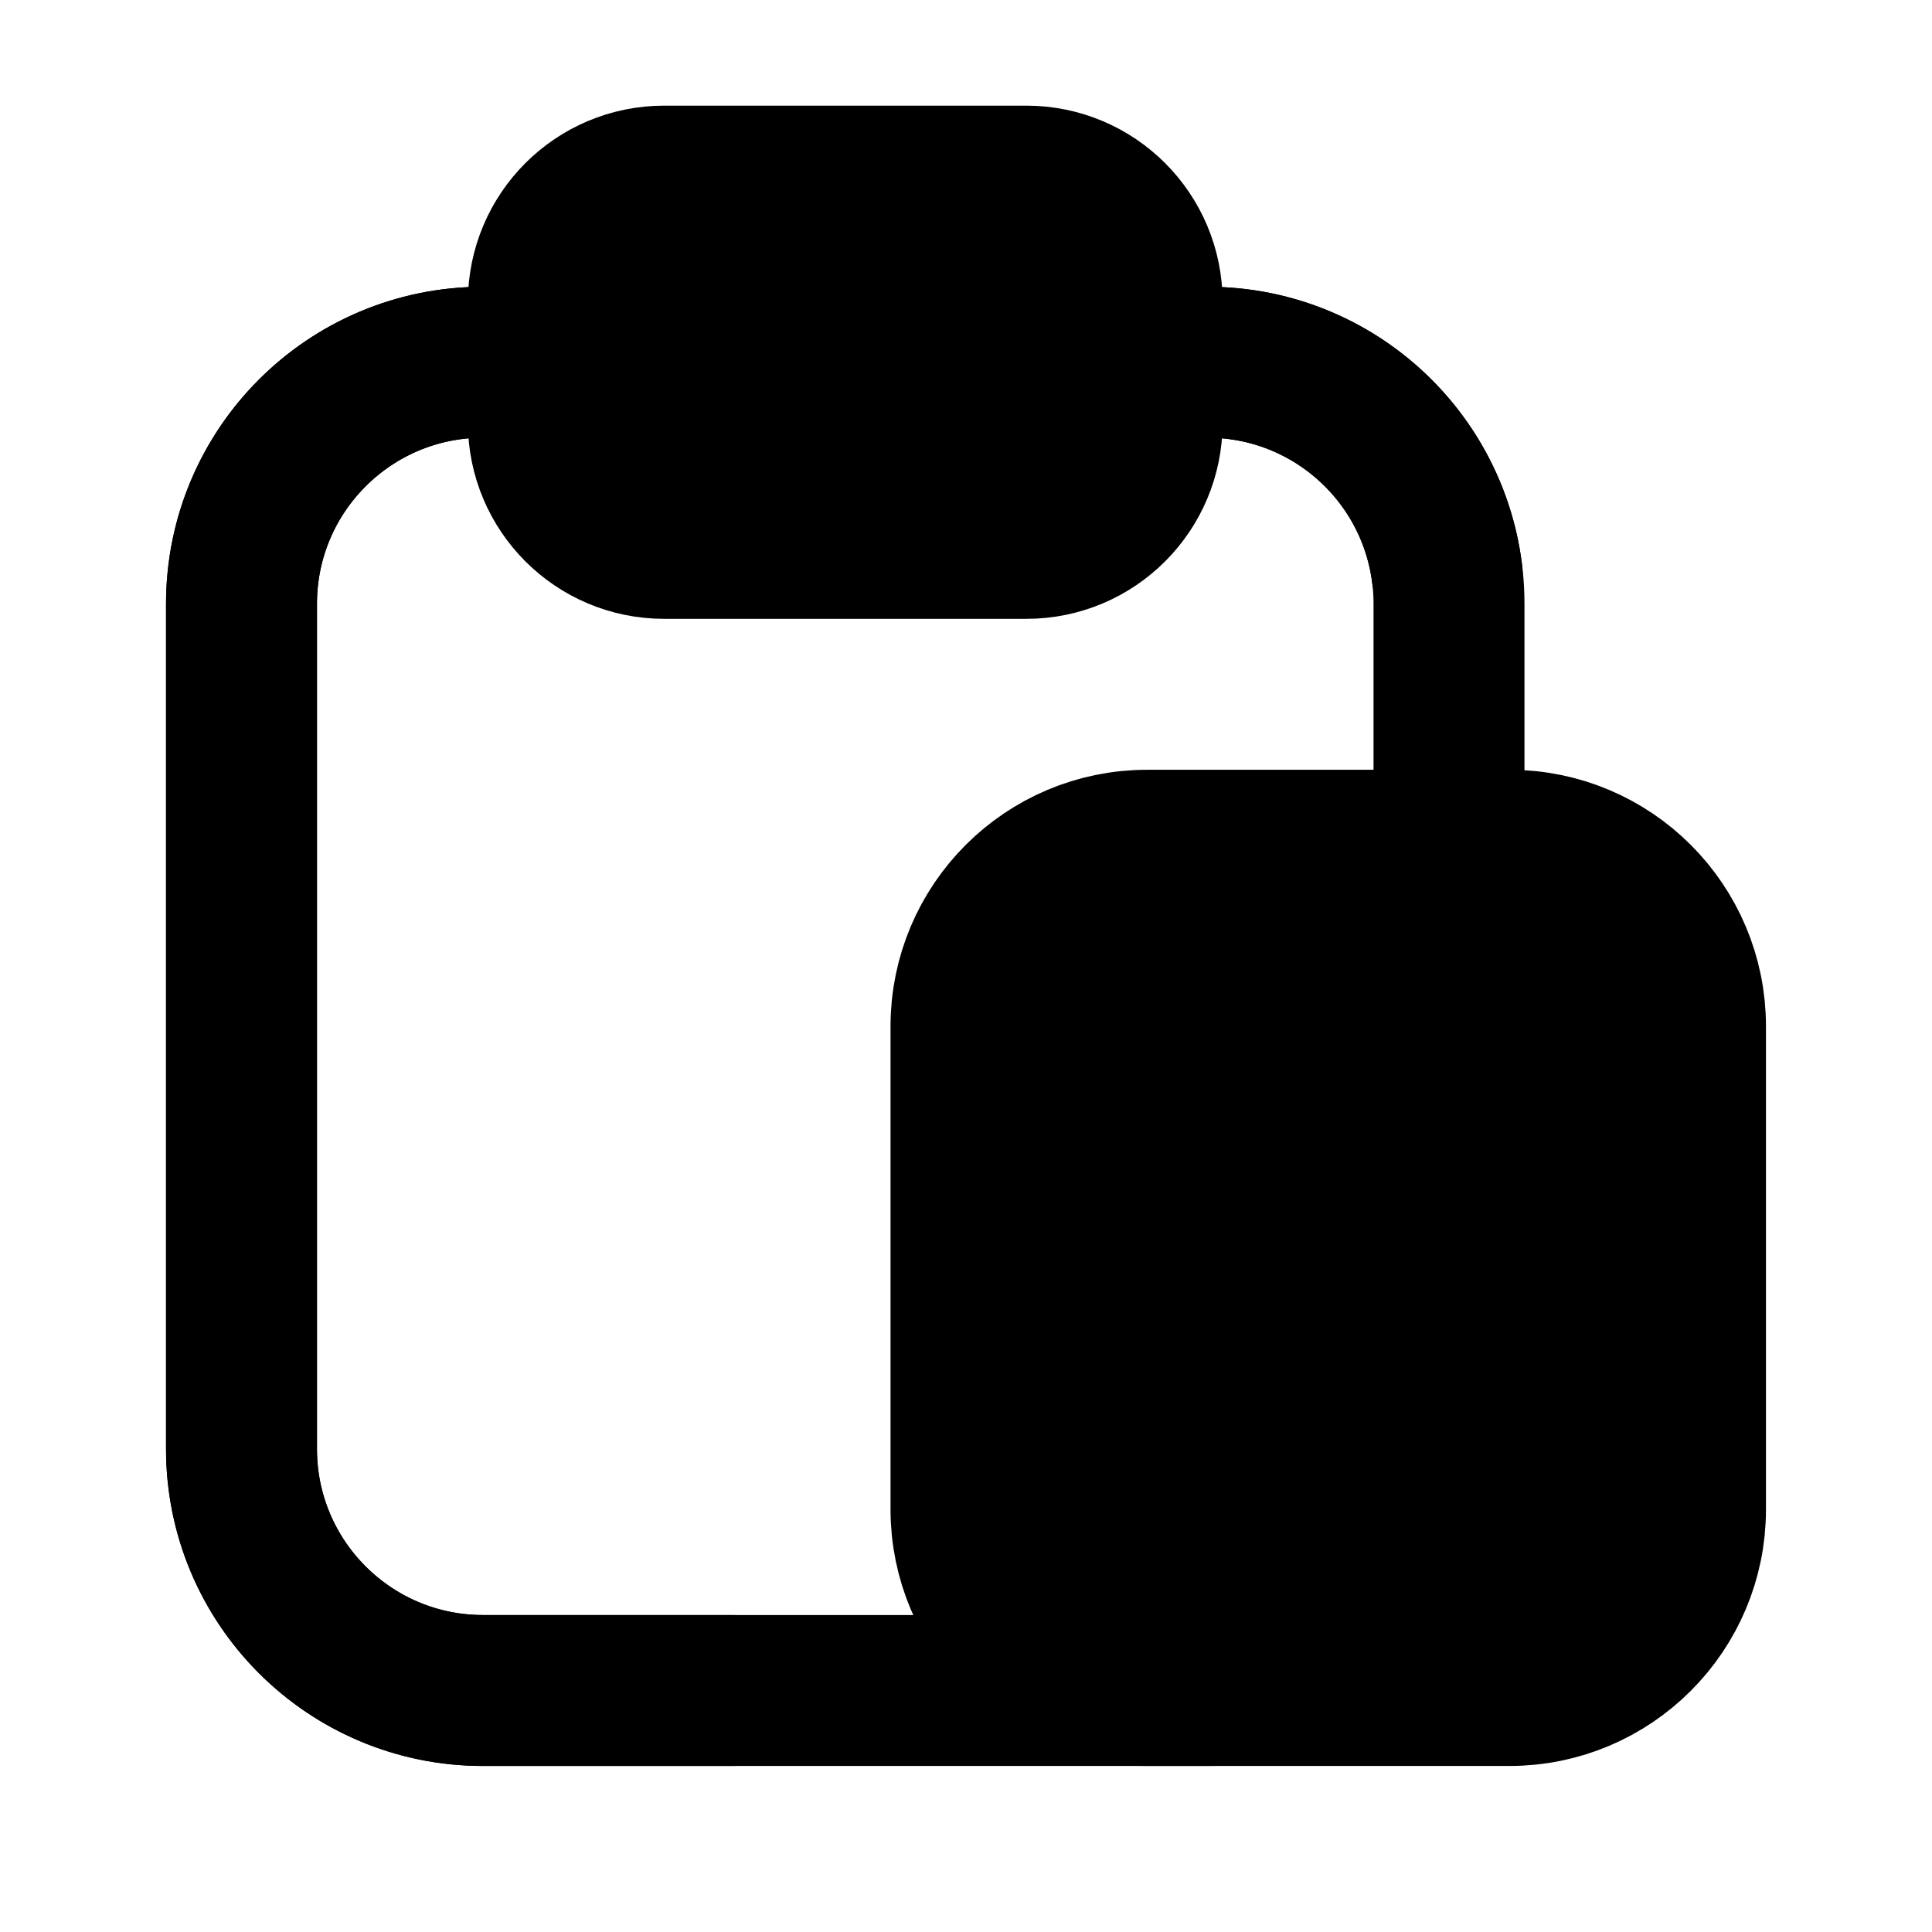
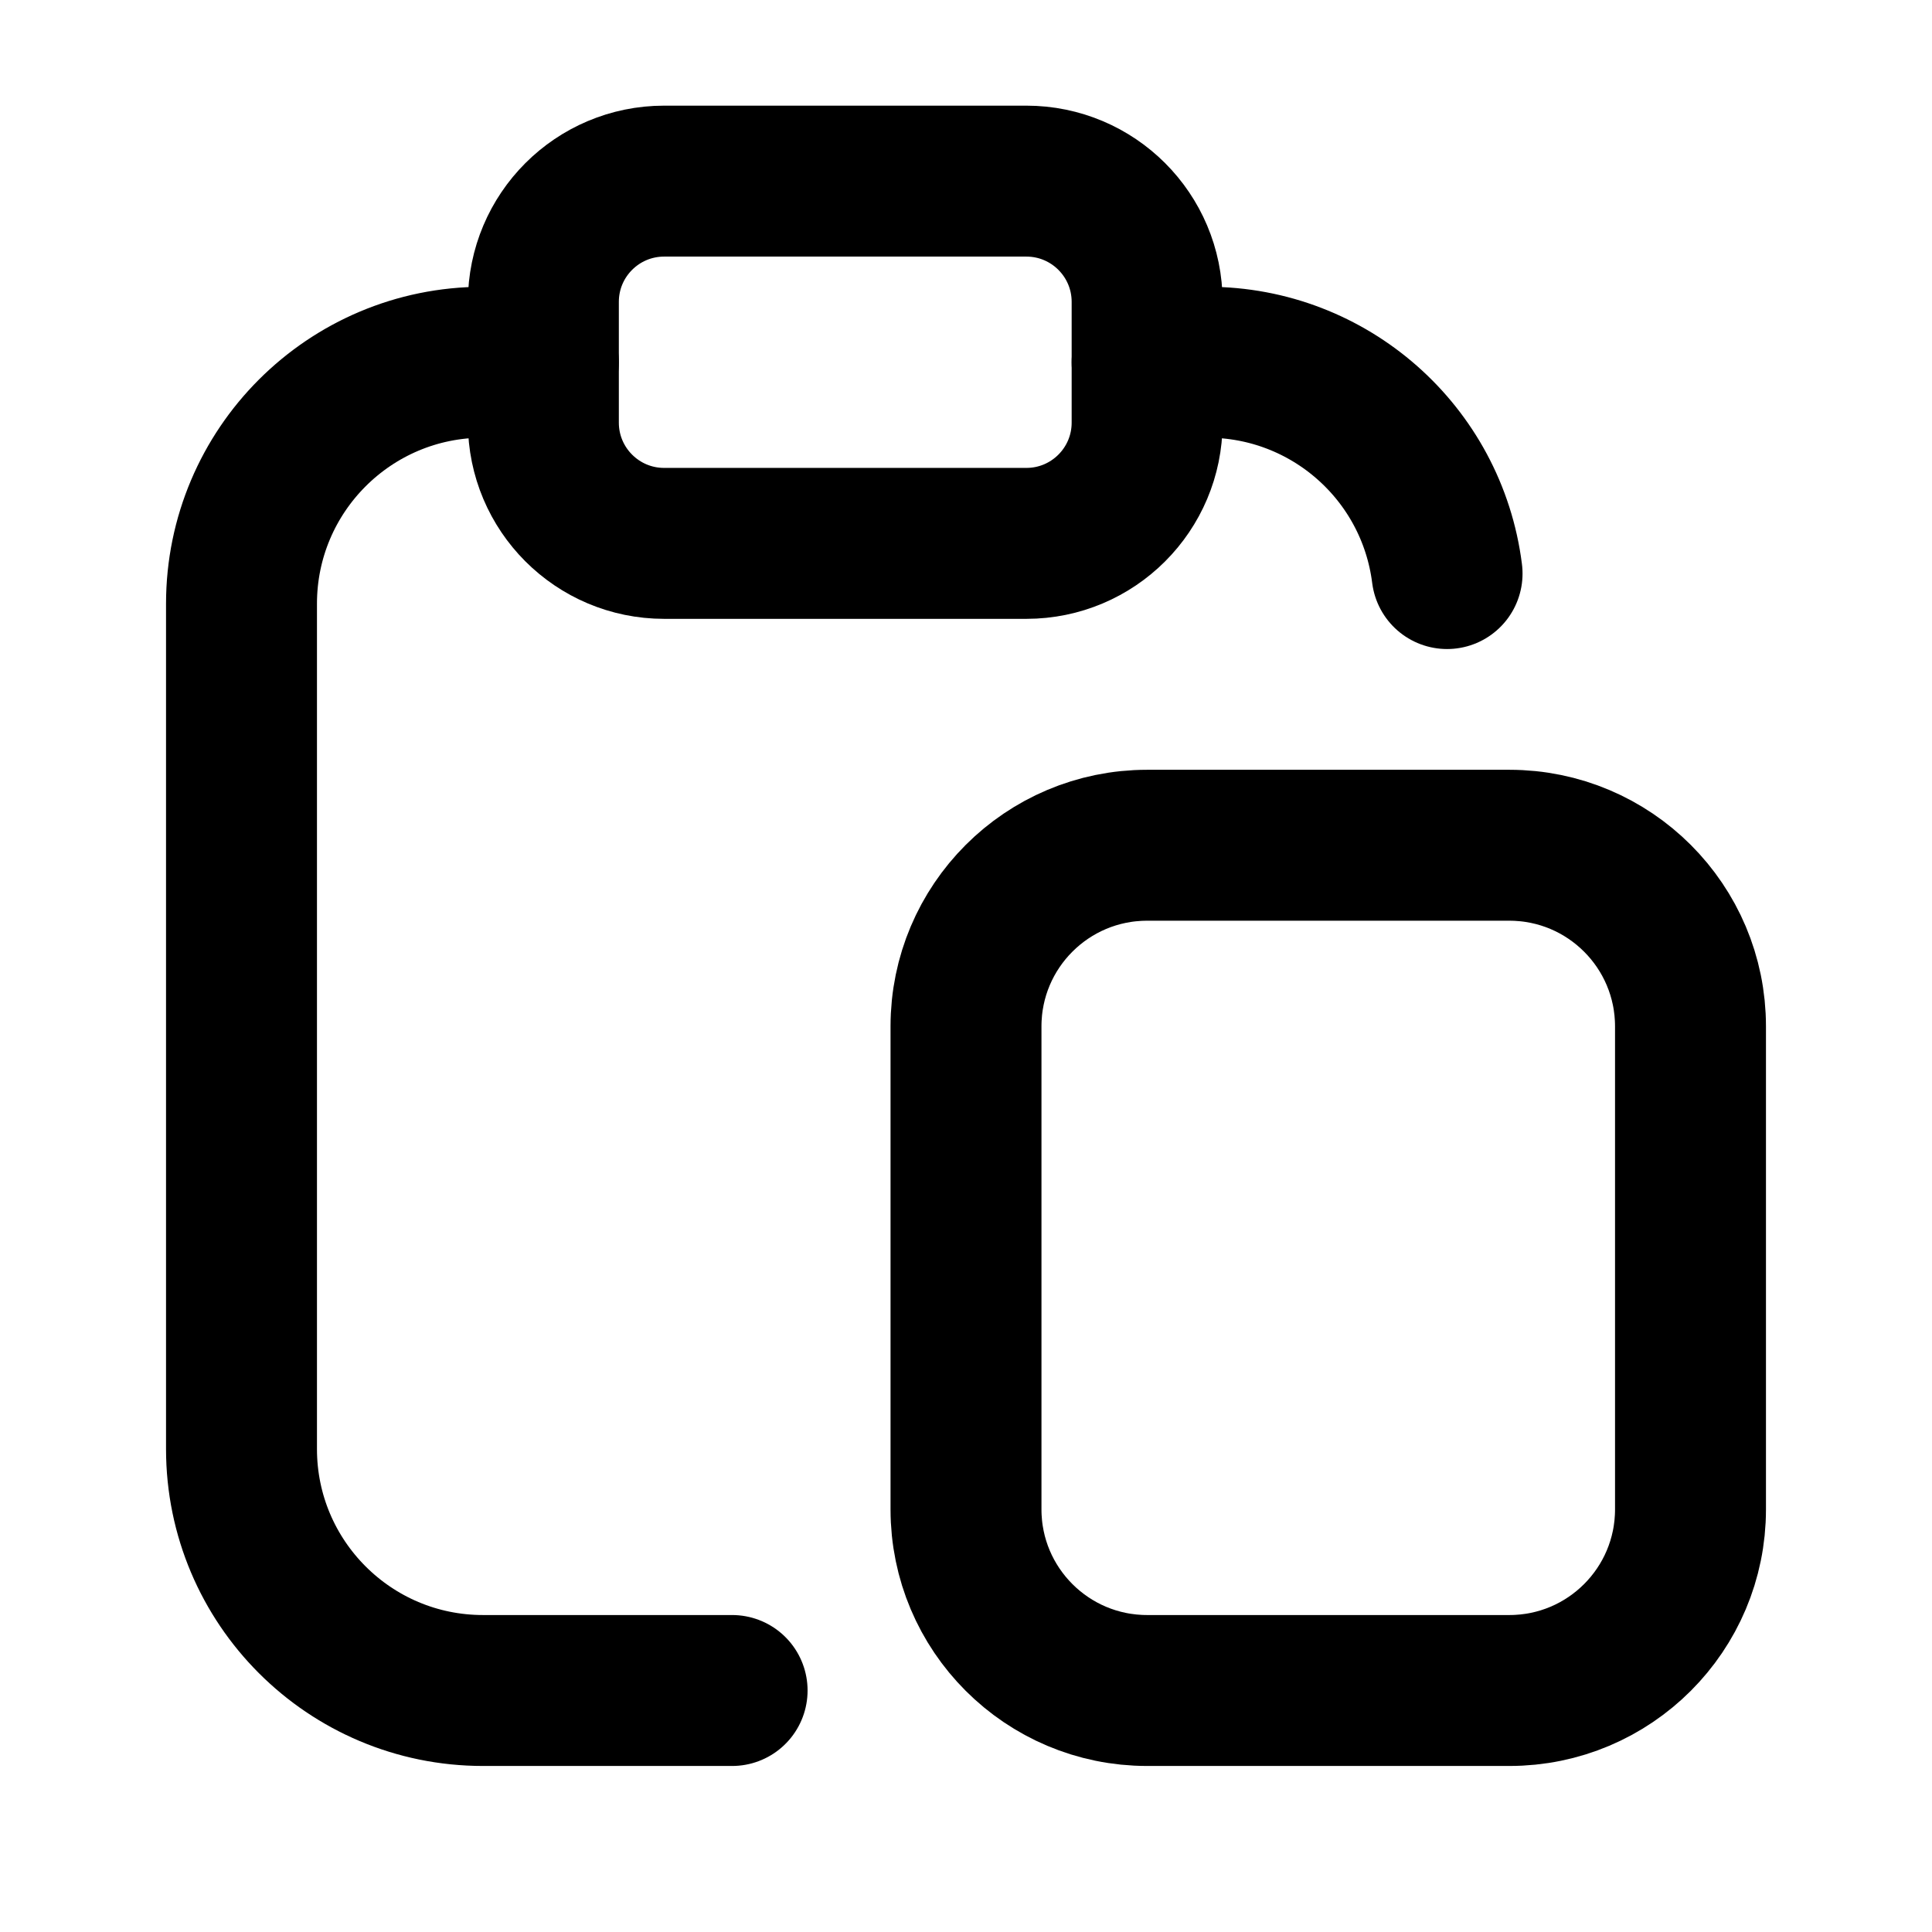
<svg xmlns="http://www.w3.org/2000/svg" data-set="area-pilot" data-keyline="circle" width="16" height="16" viewBox="0 0 16 16" fill="none">
-   <path data-filled="fill" d="M4 3H10A2 2 0 0 1 12 5V12A2 2 0 0 1 10 14H4A2 2 0 0 1 2 12V5A2 2 0 0 1 4 3Z" fill="none" stroke="currentColor" stroke-width="1.25" stroke-linecap="round" stroke-linejoin="round" />
  <path d="M9.5 3L10 3A2 2 0 0 1 11.984 4.75M6.063 14L4 14A2 2 0 0 1 2 12L2 5A2 2 0 0 1 4 3L4.5 3" fill="none" stroke="currentColor" stroke-width="1.25" stroke-linecap="round" stroke-linejoin="round" />
  <rect x="4.5" y="1.5" width="5" height="3" rx="1" fill="none" stroke="currentColor" stroke-width="1.25" stroke-linecap="round" stroke-linejoin="round" />
-   <path data-filled="gap" d="M5.5 1.5H8.5A1 1 0 0 1 9.5 2.5V3.5A1 1 0 0 1 8.5 4.5H5.5A1 1 0 0 1 4.5 3.5V2.5A1 1 0 0 1 5.5 1.5Z" fill="currentColor" stroke="none" />
-   <rect x="8" y="7" width="6" height="7" rx="1.5" fill="none" stroke="currentColor" stroke-width="1.25" stroke-linecap="round" stroke-linejoin="round" />
-   <path data-filled="gap" d="M9.5 7H12.5A1.5 1.5 0 0 1 14 8.5V12.5A1.5 1.5 0 0 1 12.5 14H9.5A1.5 1.5 0 0 1 8 12.5V8.5A1.5 1.5 0 0 1 9.5 7Z" fill="currentColor" stroke="none" />
+   <rect data-filled="solid" x="8" y="7" width="6" height="7" rx="1.5" fill="none" stroke="currentColor" stroke-width="1.25" stroke-linecap="round" stroke-linejoin="round" />
</svg>
